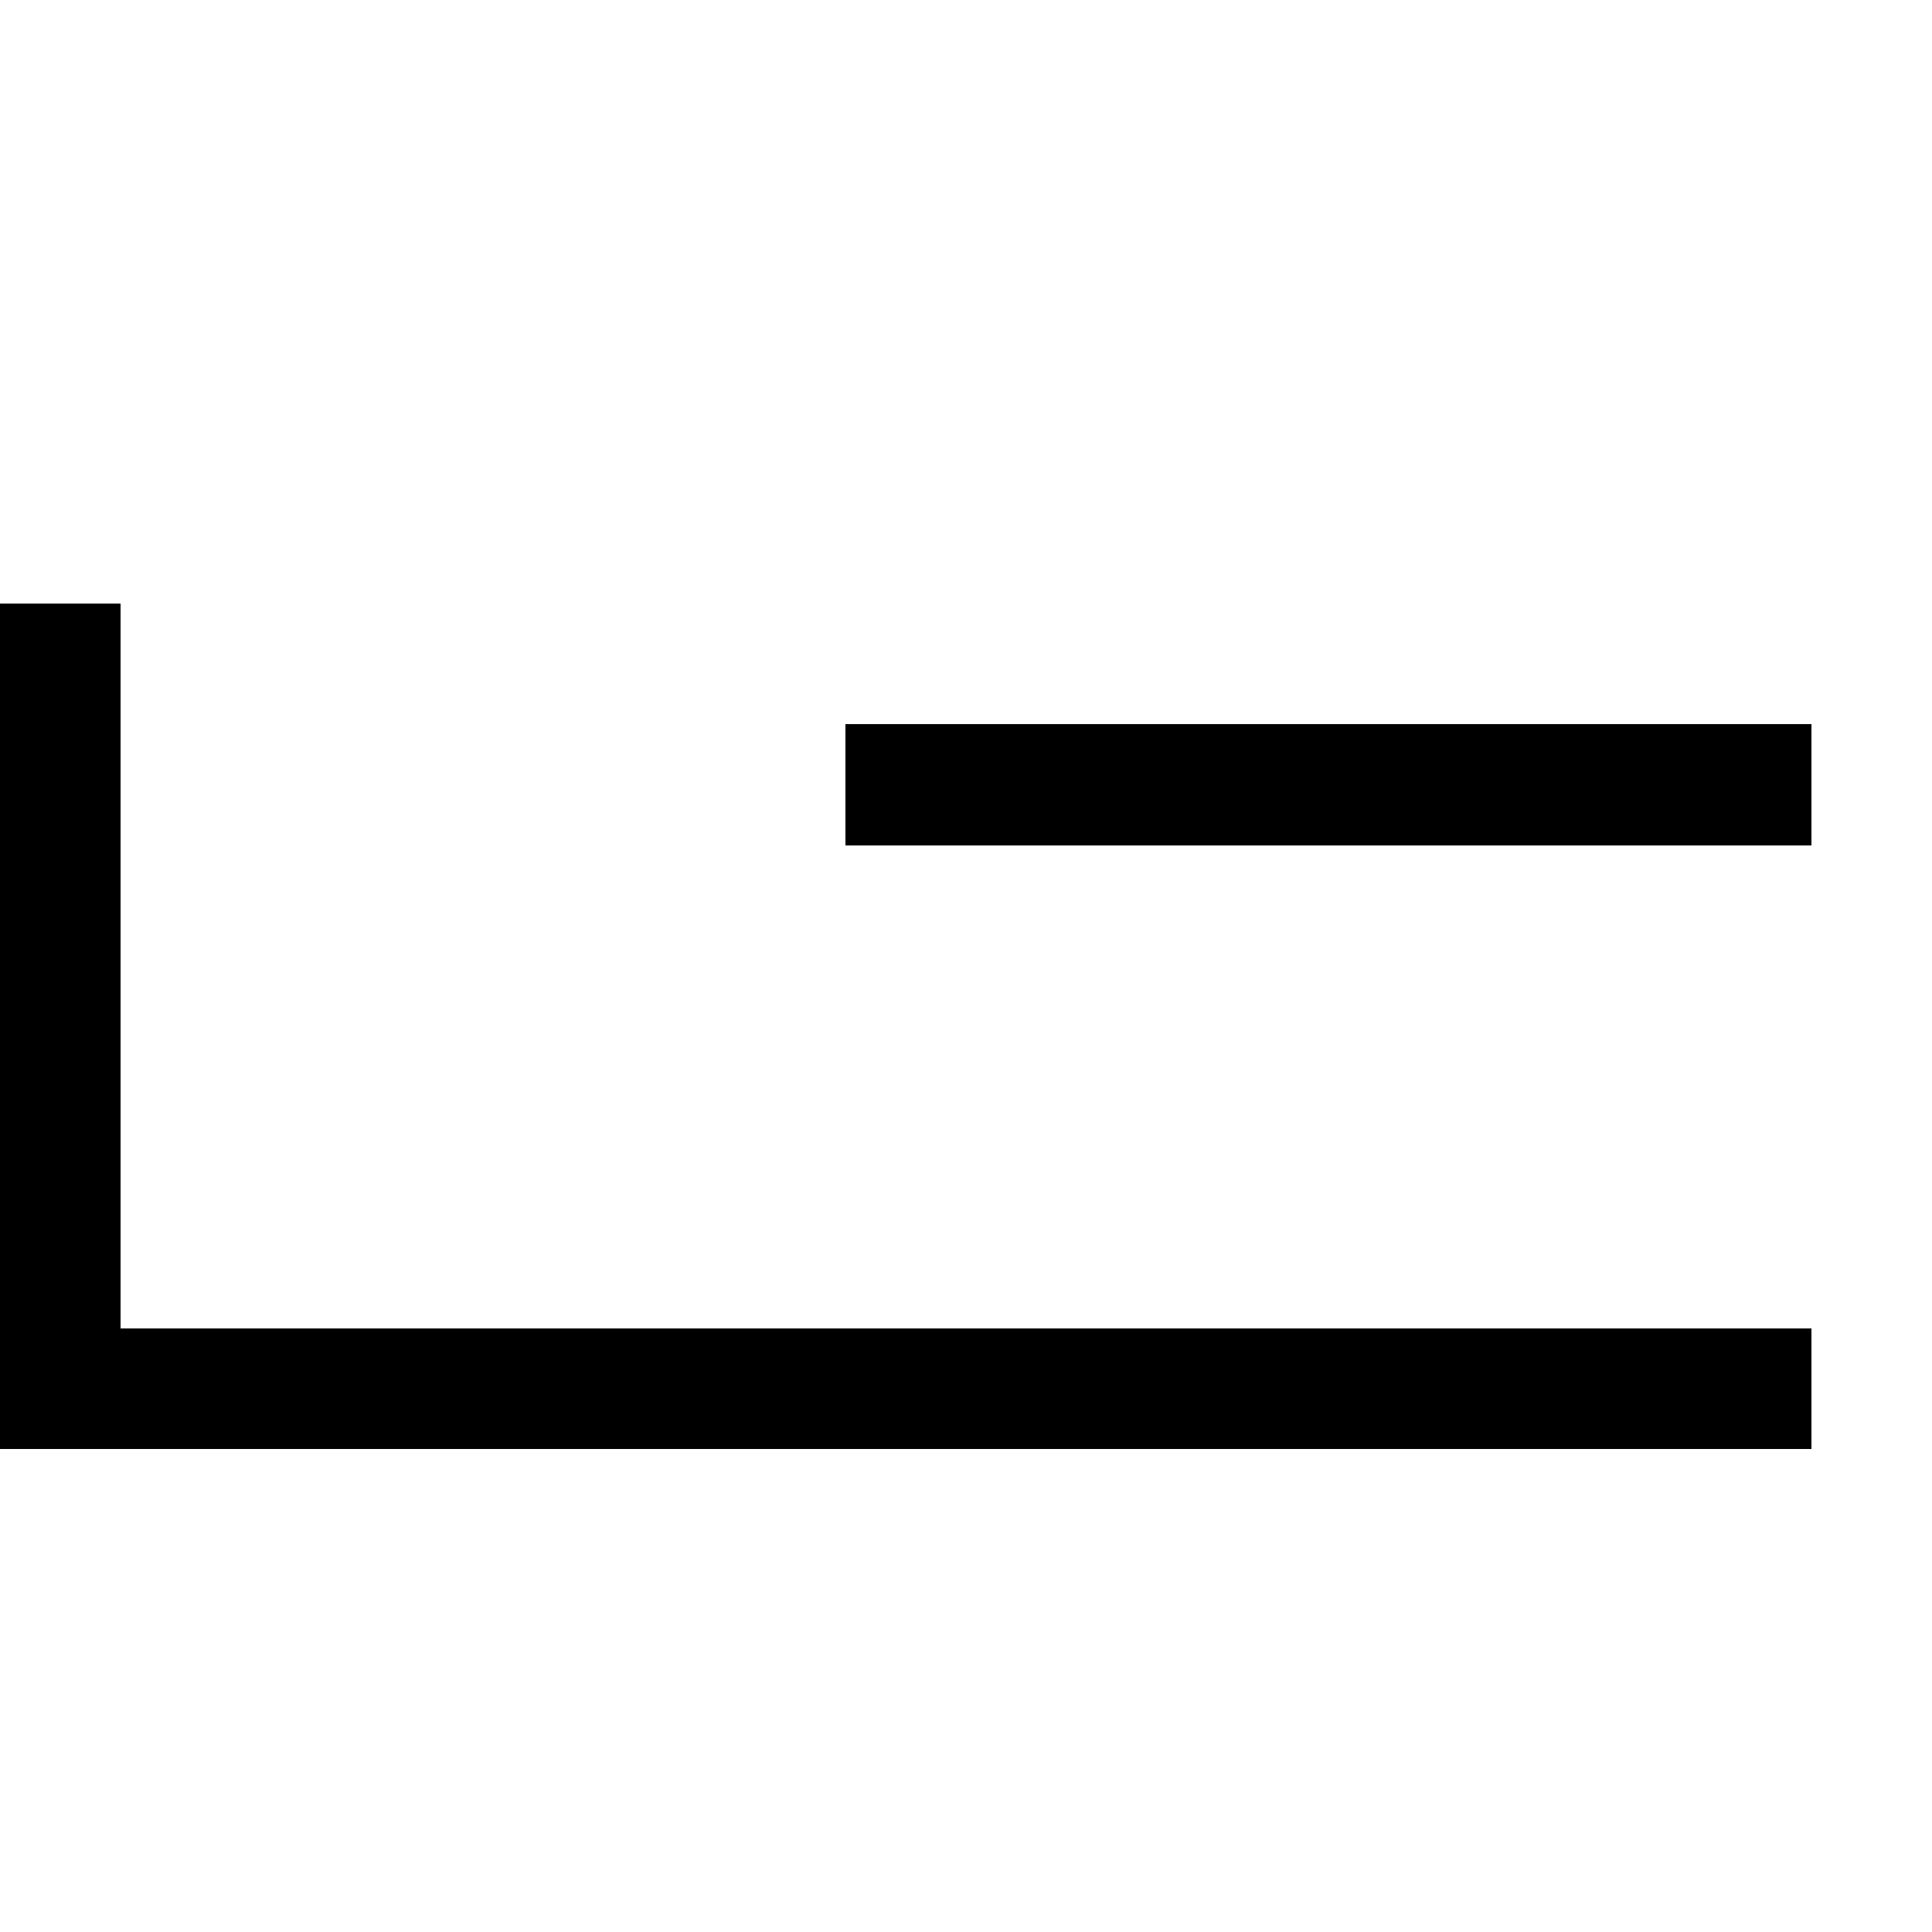
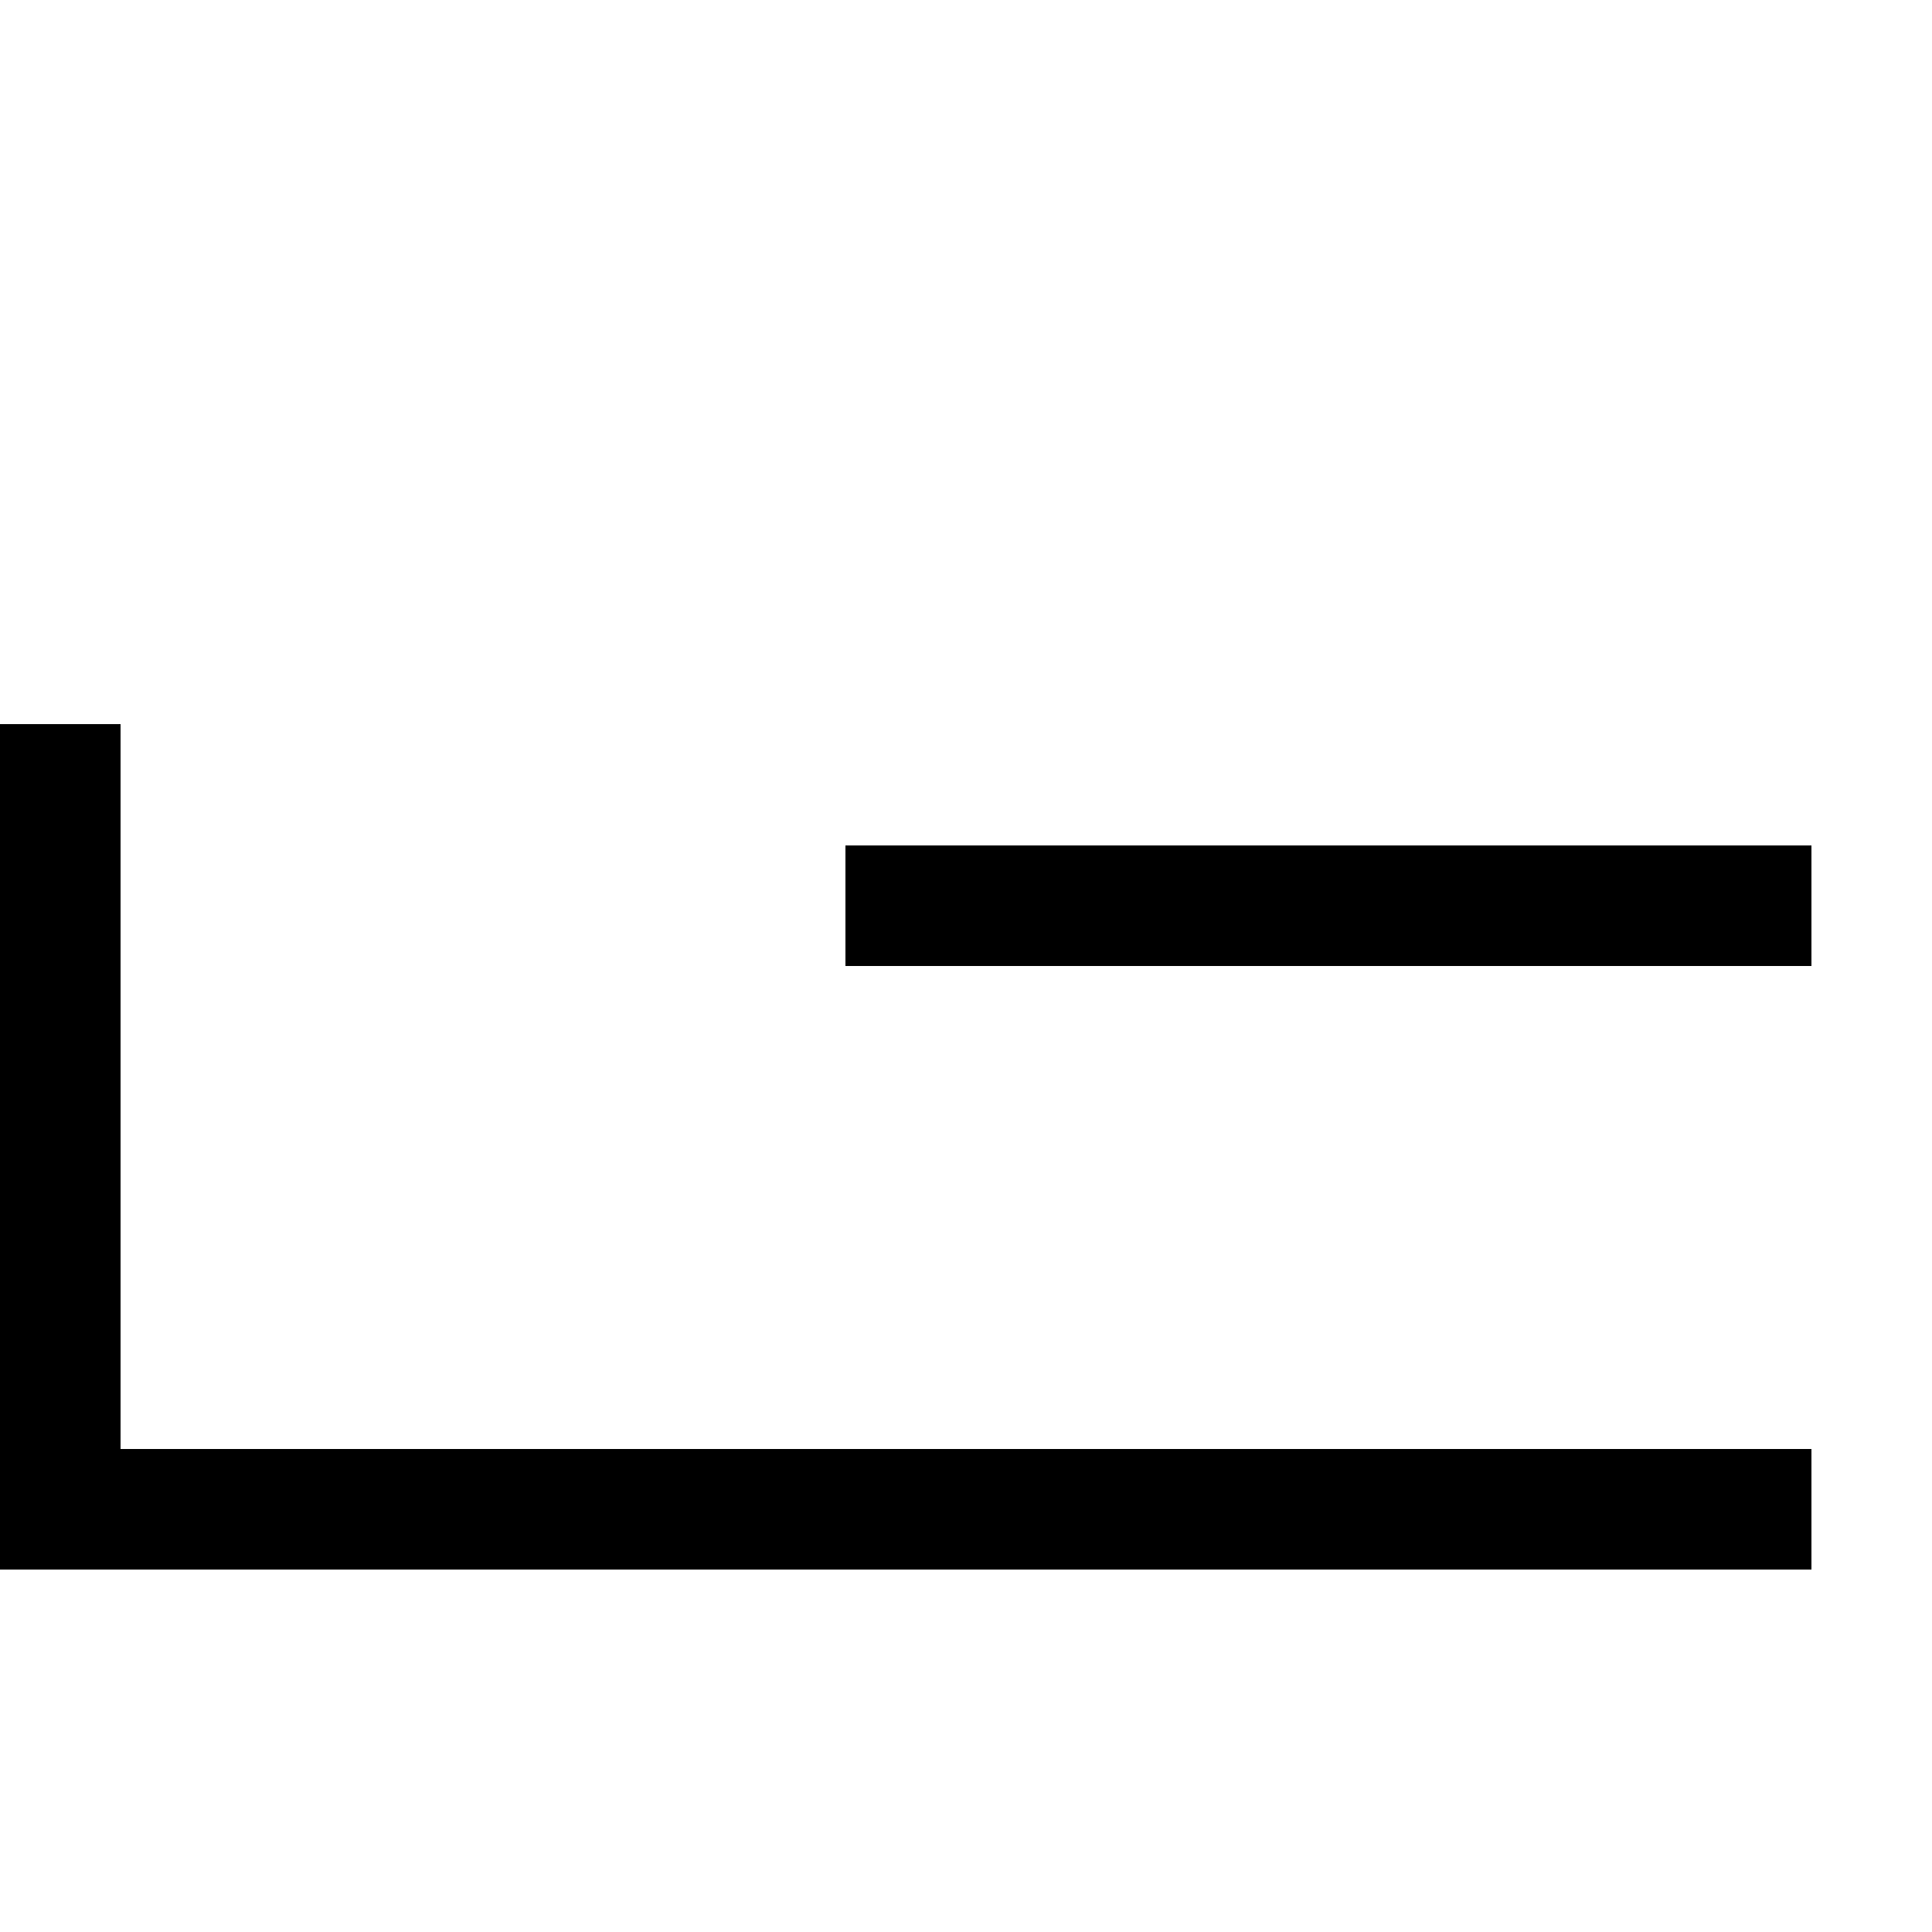
<svg xmlns="http://www.w3.org/2000/svg" viewBox="0 0 16 16" width="16" height="16" shape-rendering="crispEdges" role="img" aria-label="line">
-   <rect x="0" y="5" width="1" height="6" fill="currentColor" />
-   <rect x="7" y="6" width="8" height="1" fill="currentColor" />
-   <rect x="0" y="11" width="15" height="1" fill="currentColor" />
+   <rect x="0" y="6" width="1" height="6" fill="currentColor" />
+   <rect x="7" y="7" width="8" height="1" fill="currentColor" />
+   <rect x="0" y="12" width="15" height="1" fill="currentColor" />
</svg>
